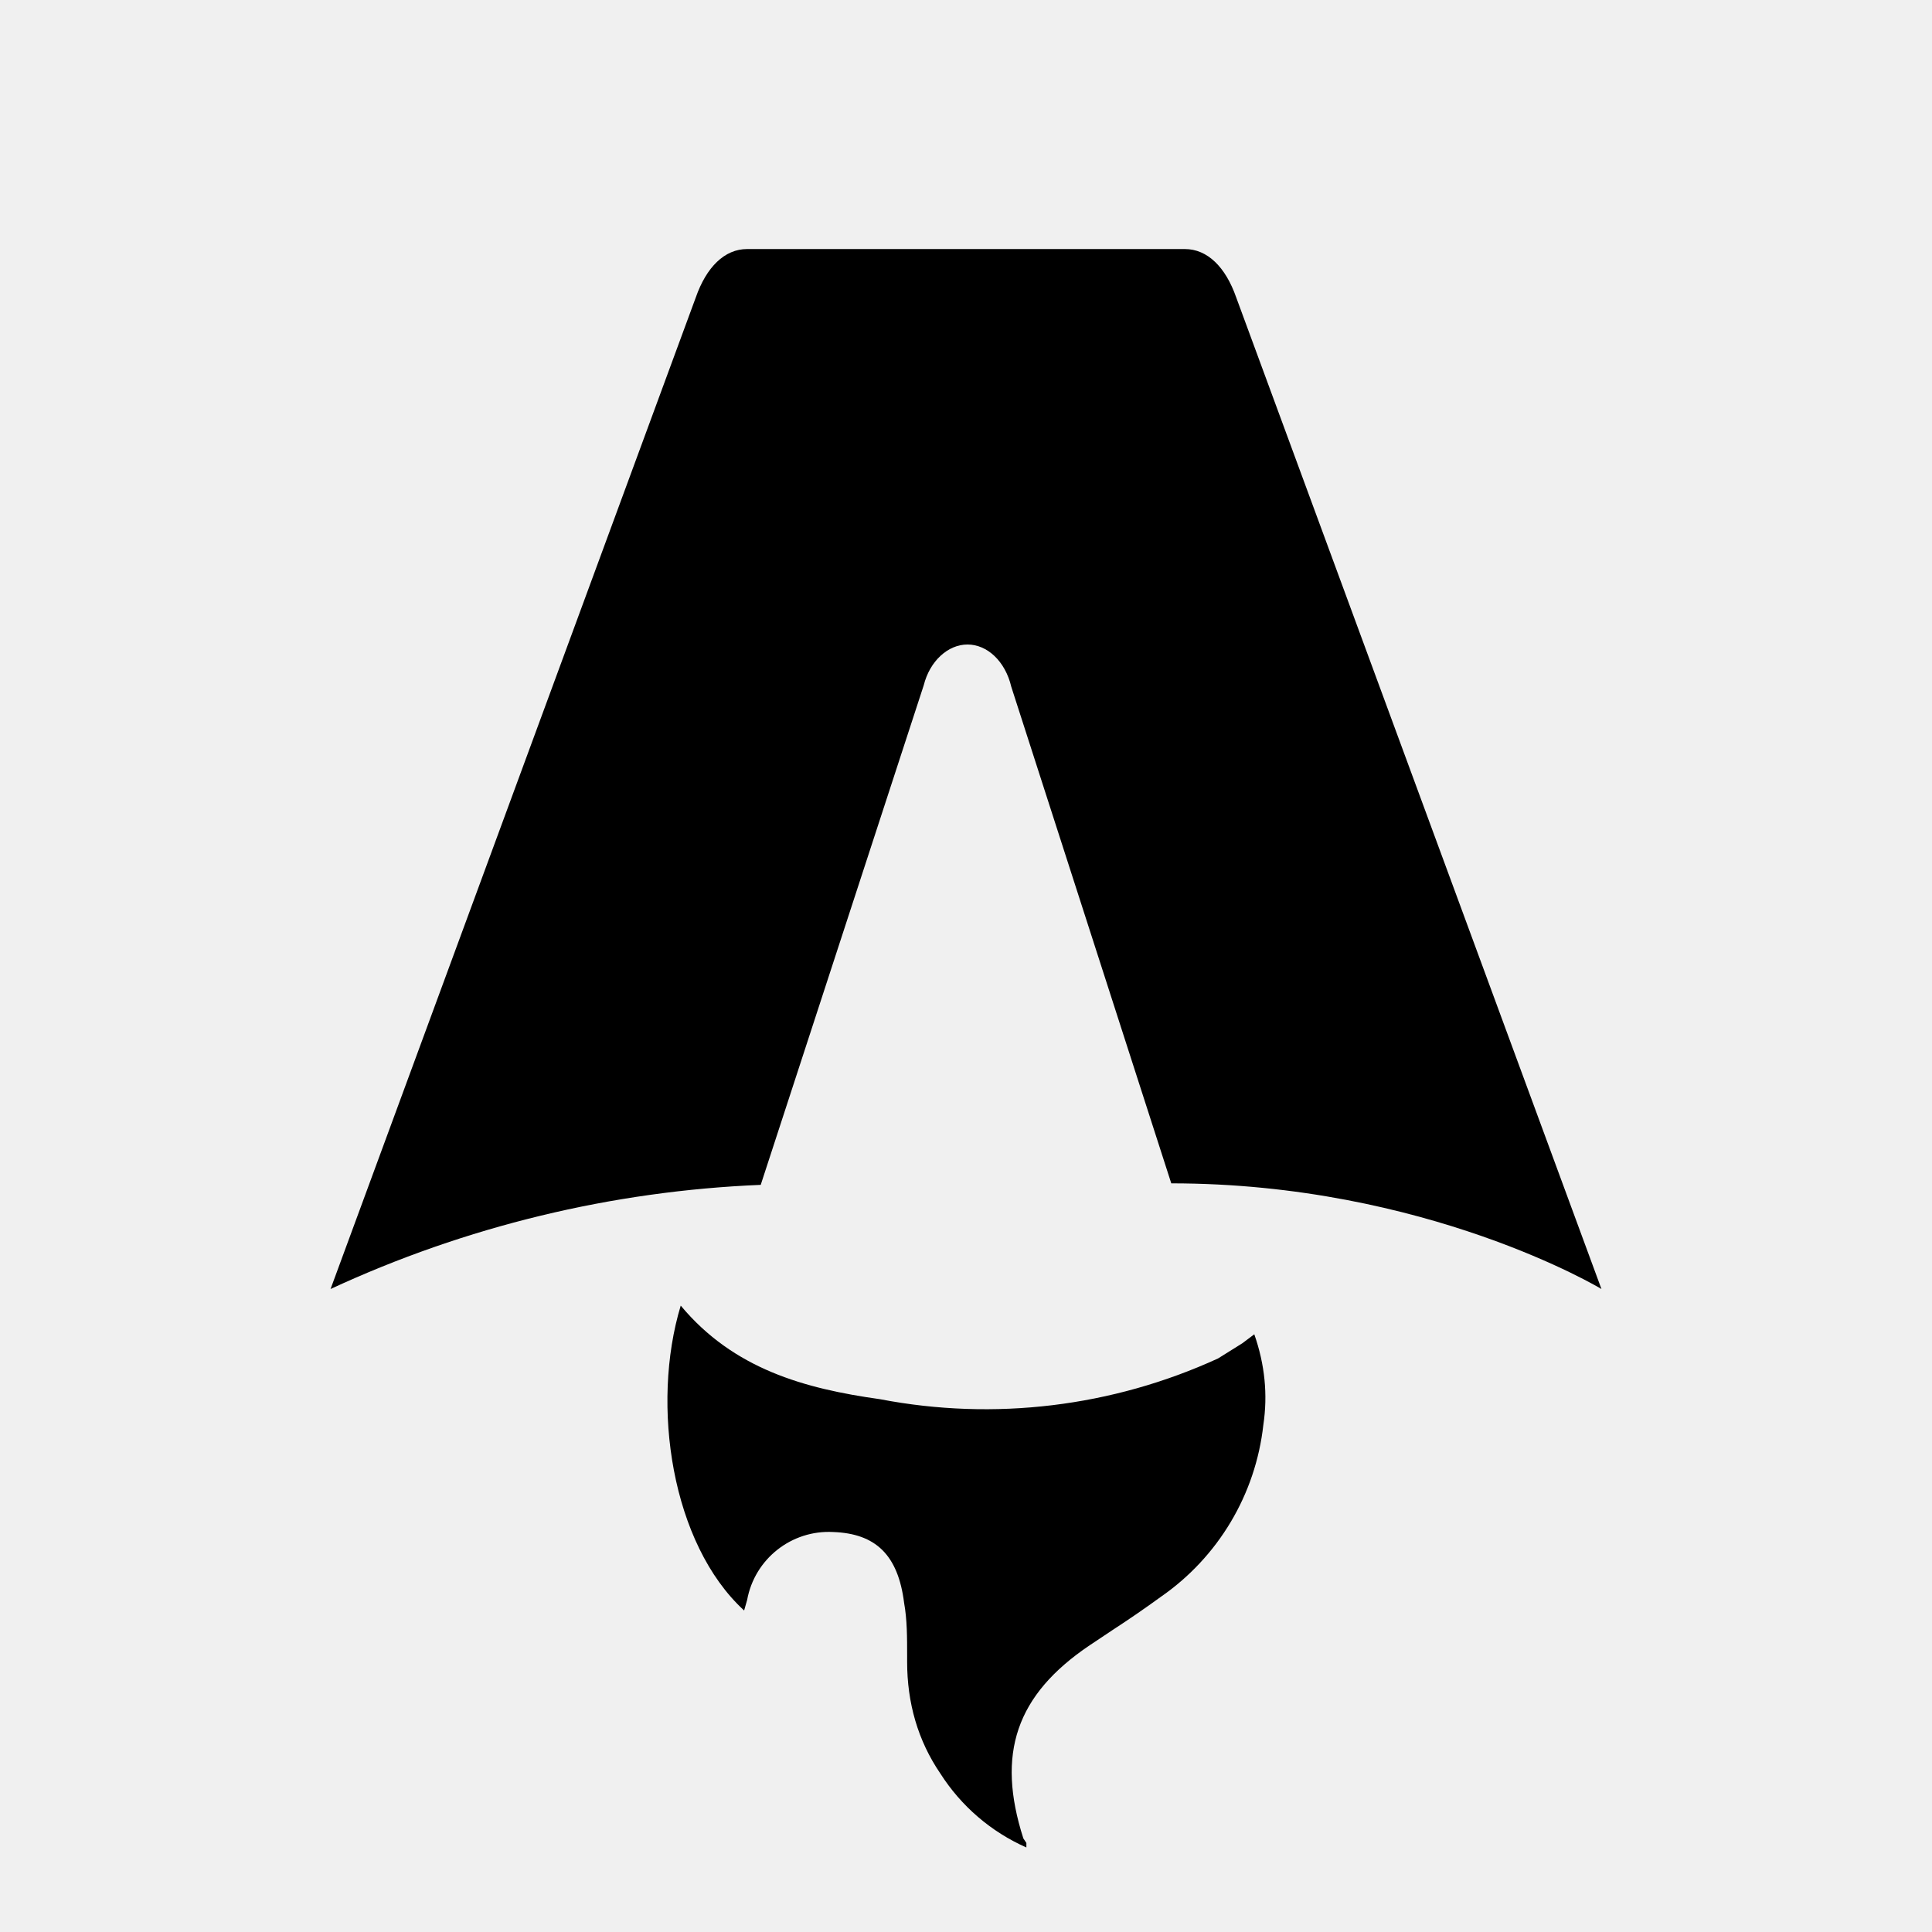
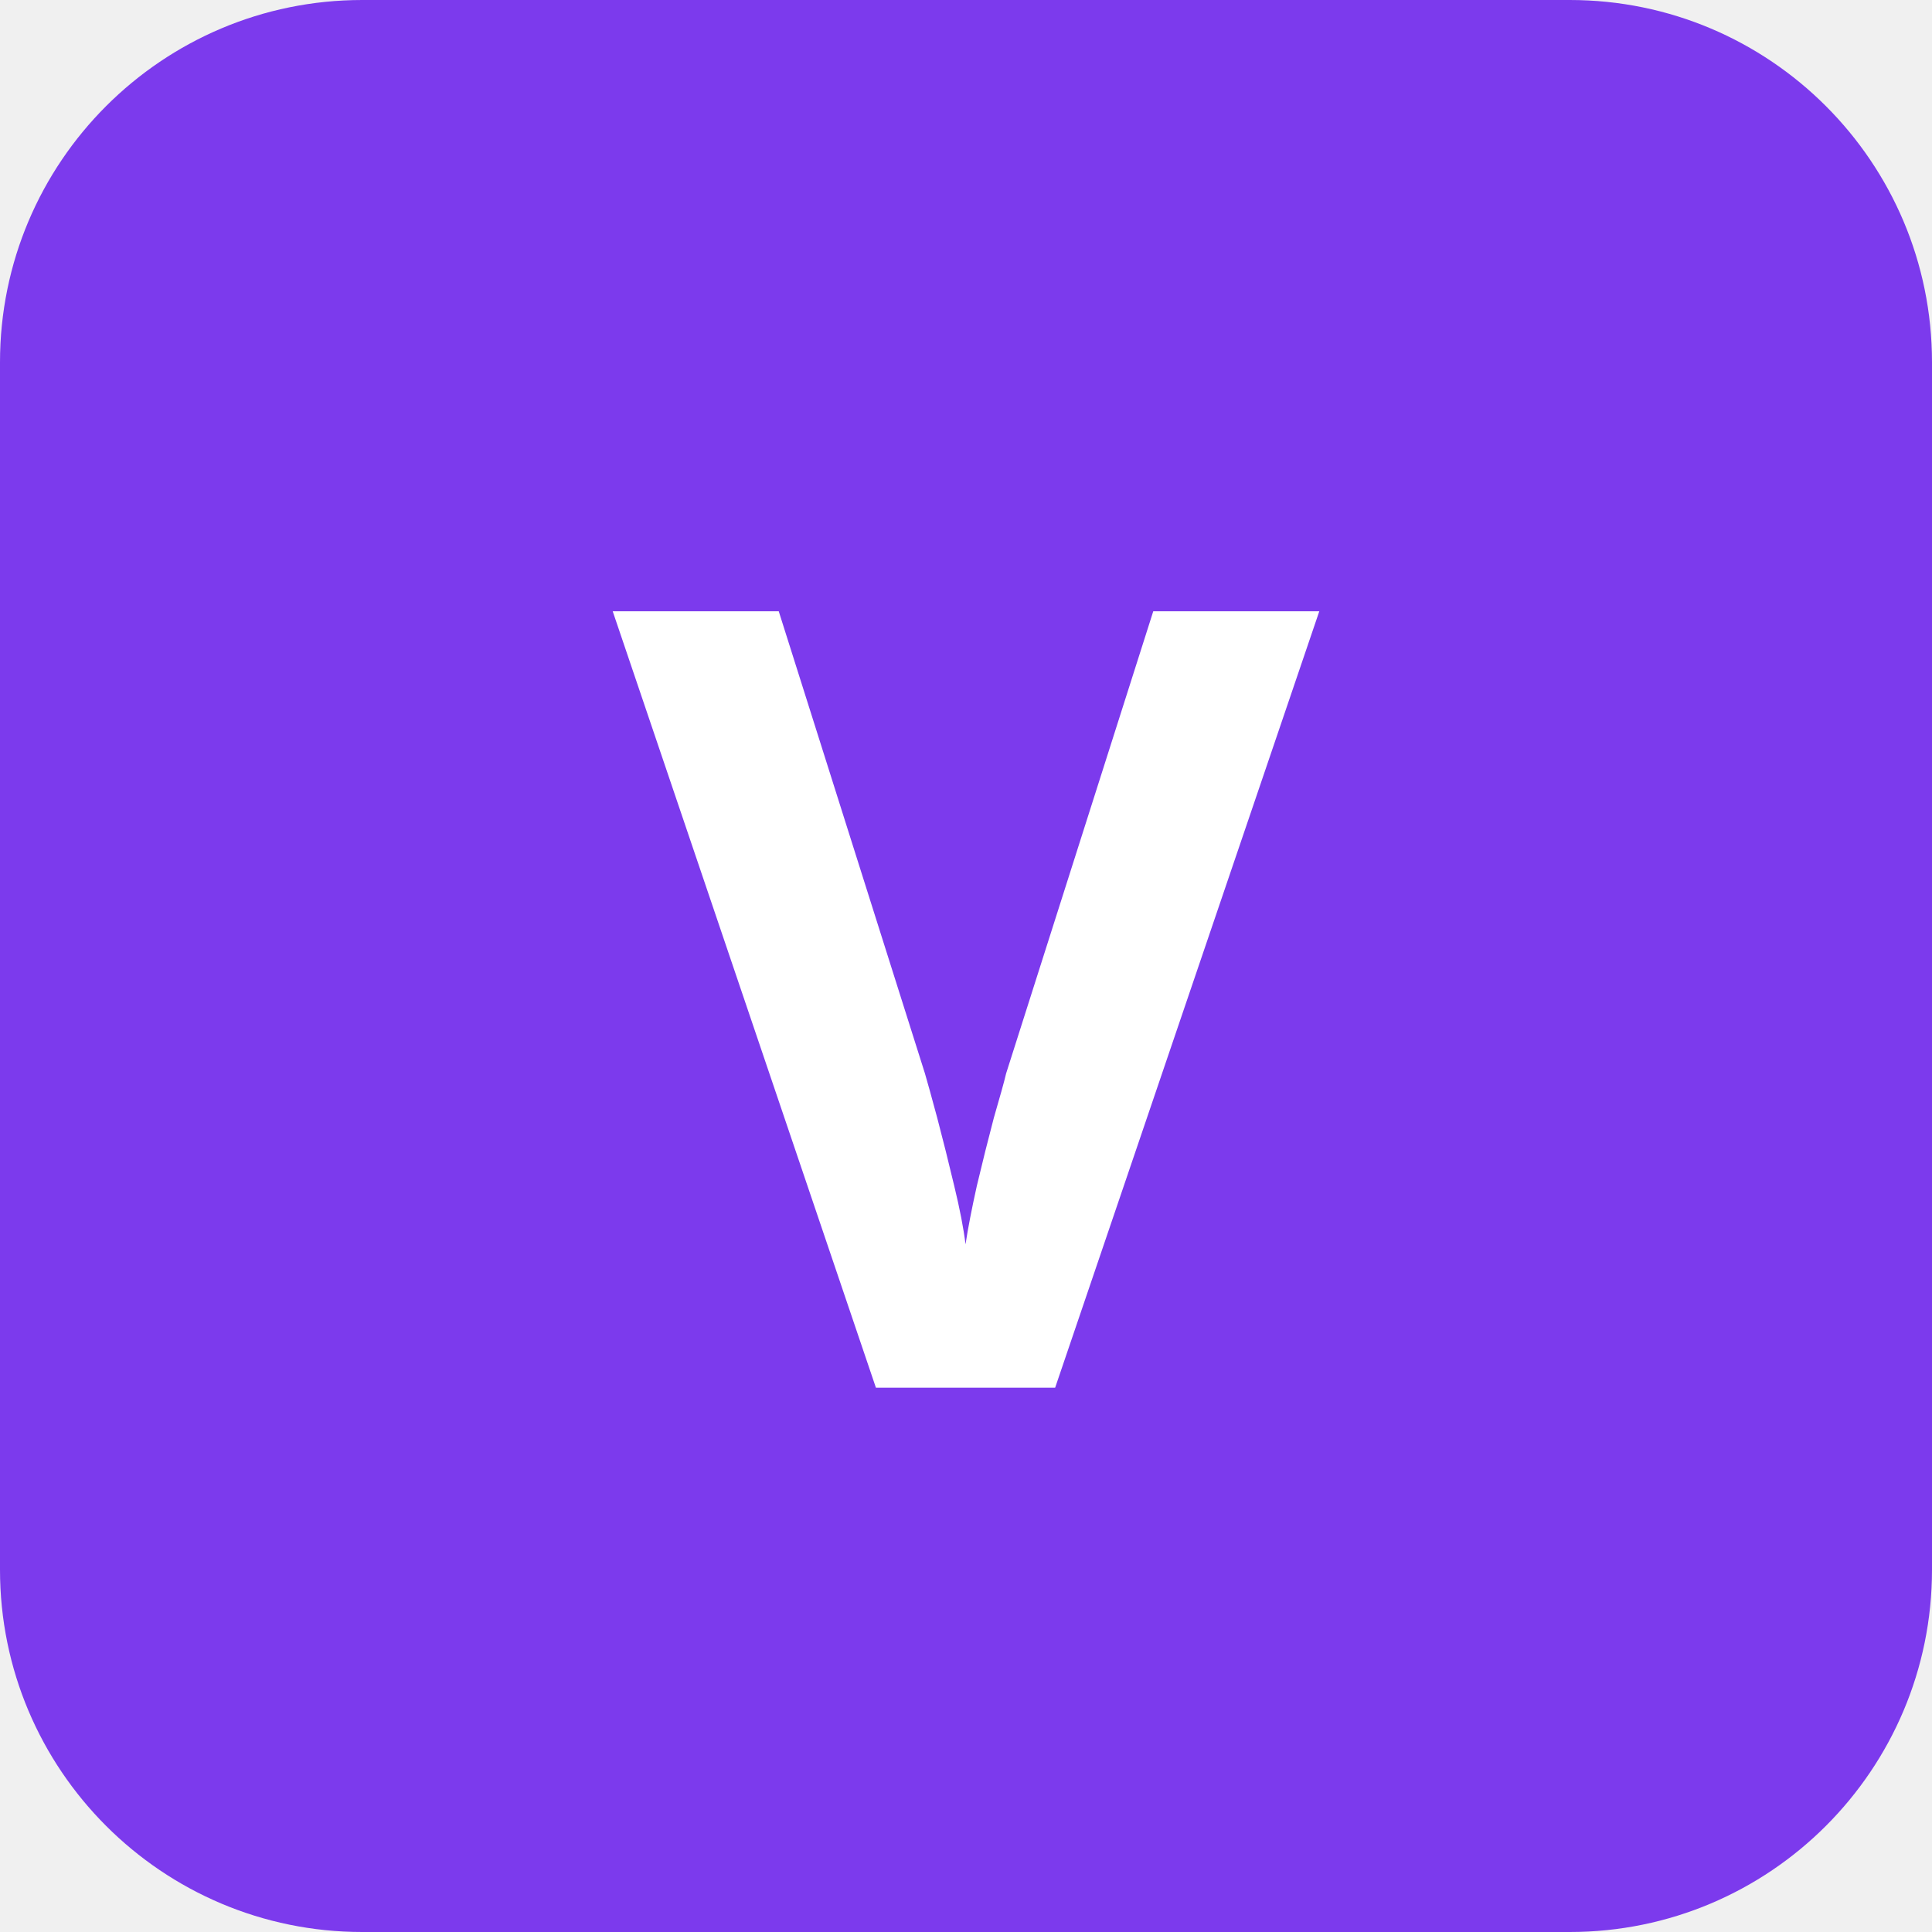
- <svg xmlns="http://www.w3.org/2000/svg" fill="none" viewBox="0 0 128 128">
-   <path d="M50.4 78.5a75.1 75.1 0 0 0-28.5 6.9l24.2-65.7c.7-2 1.9-3.2 3.4-3.2h29c1.5 0 2.7 1.2 3.4 3.2l24.2 65.7s-11.6-7-28.5-7L67 45.5c-.4-1.7-1.6-2.8-2.9-2.8-1.3 0-2.5 1.1-2.9 2.7L50.4 78.5Zm-1.1 28.2Zm-4.2-20.2c-2 6.6-.6 15.8 4.2 20.2a17.5 17.5 0 0 1 .2-.7 5.5 5.5 0 0 1 5.7-4.5c2.8.1 4.3 1.5 4.7 4.7.2 1.1.2 2.3.2 3.5v.4c0 2.7.7 5.2 2.2 7.4a13 13 0 0 0 5.7 4.9v-.3l-.2-.3c-1.8-5.6-.5-9.5 4.4-12.8l1.5-1a73 73 0 0 0 3.2-2.2 16 16 0 0 0 6.8-11.4c.3-2 .1-4-.6-6l-.8.6-1.6 1a37 37 0 0 1-22.4 2.7c-5-.7-9.7-2-13.2-6.2Z" />
-   <style>
-         path { fill: #000; }
-         @media (prefers-color-scheme: dark) {
-             path { fill: #FFF; }
-         }
-     </style>
+ <svg xmlns="http://www.w3.org/2000/svg" viewBox="0 0 32 32">
+   <rect width="32" height="32" rx="6" fill="#7c3aed" />
+   <text x="50%" y="50%" dominant-baseline="central" text-anchor="middle" fill="white" font-family="system-ui" font-weight="700" font-size="18">V</text>
</svg>
